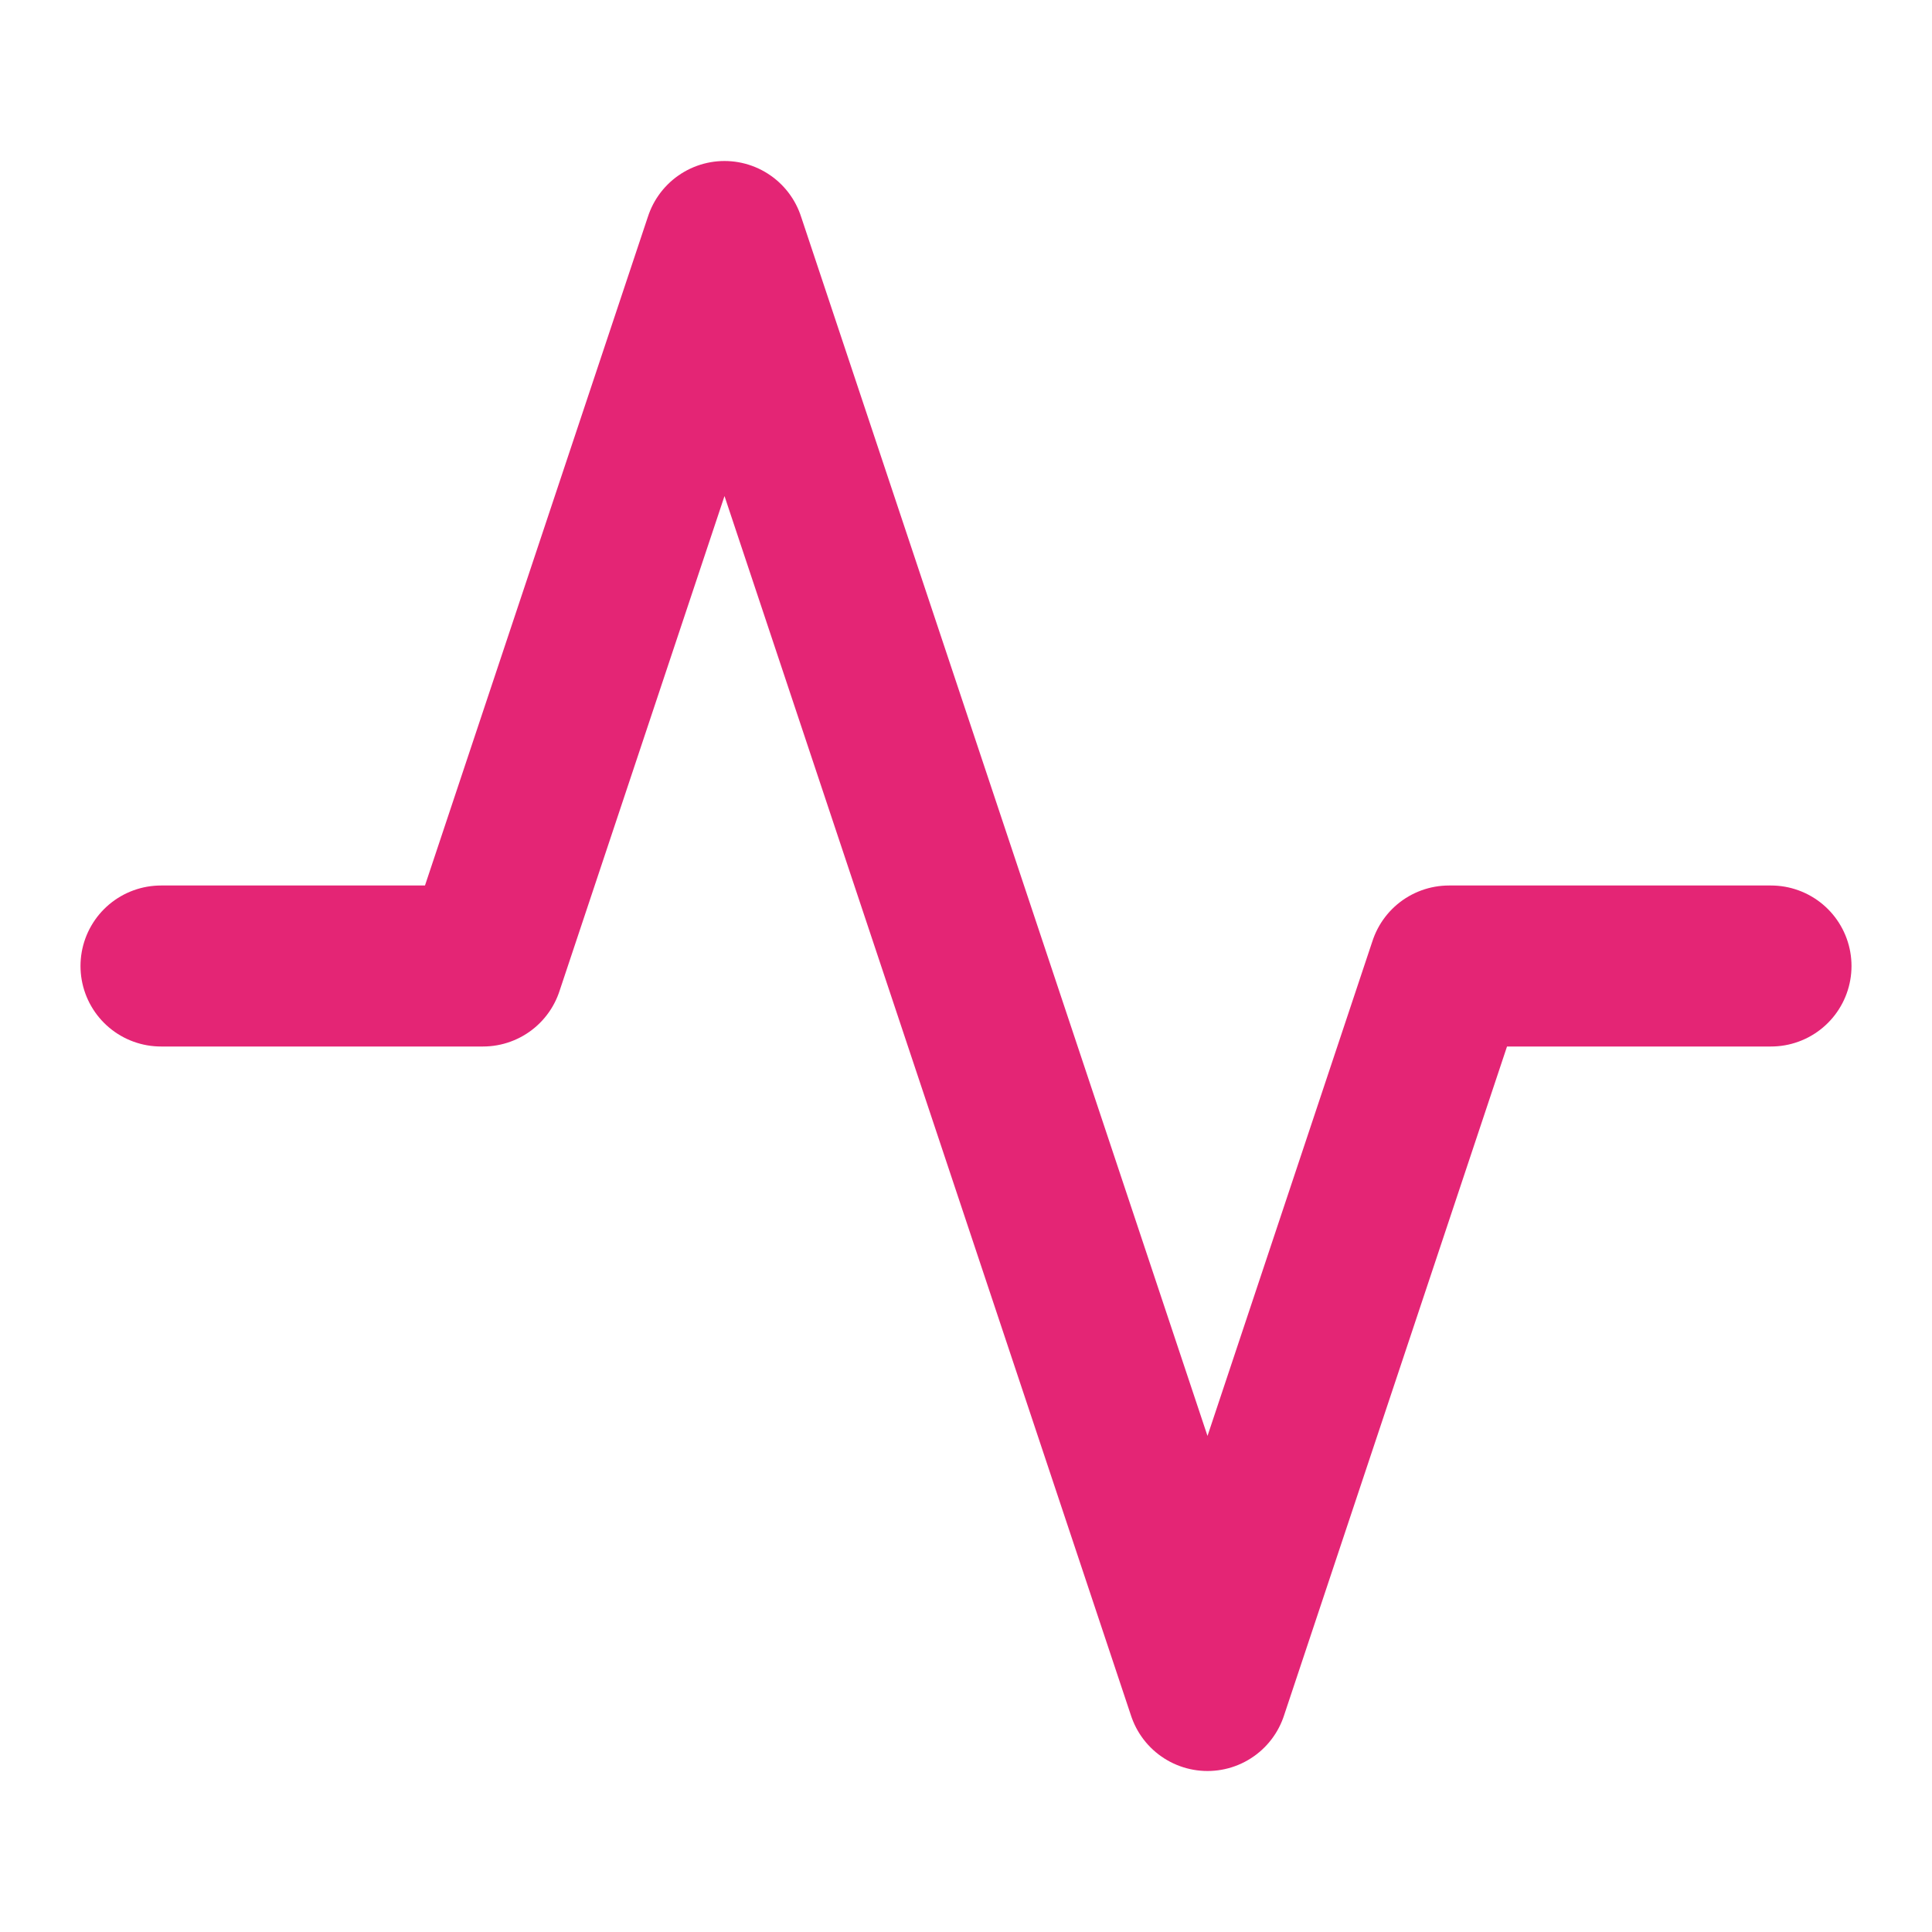
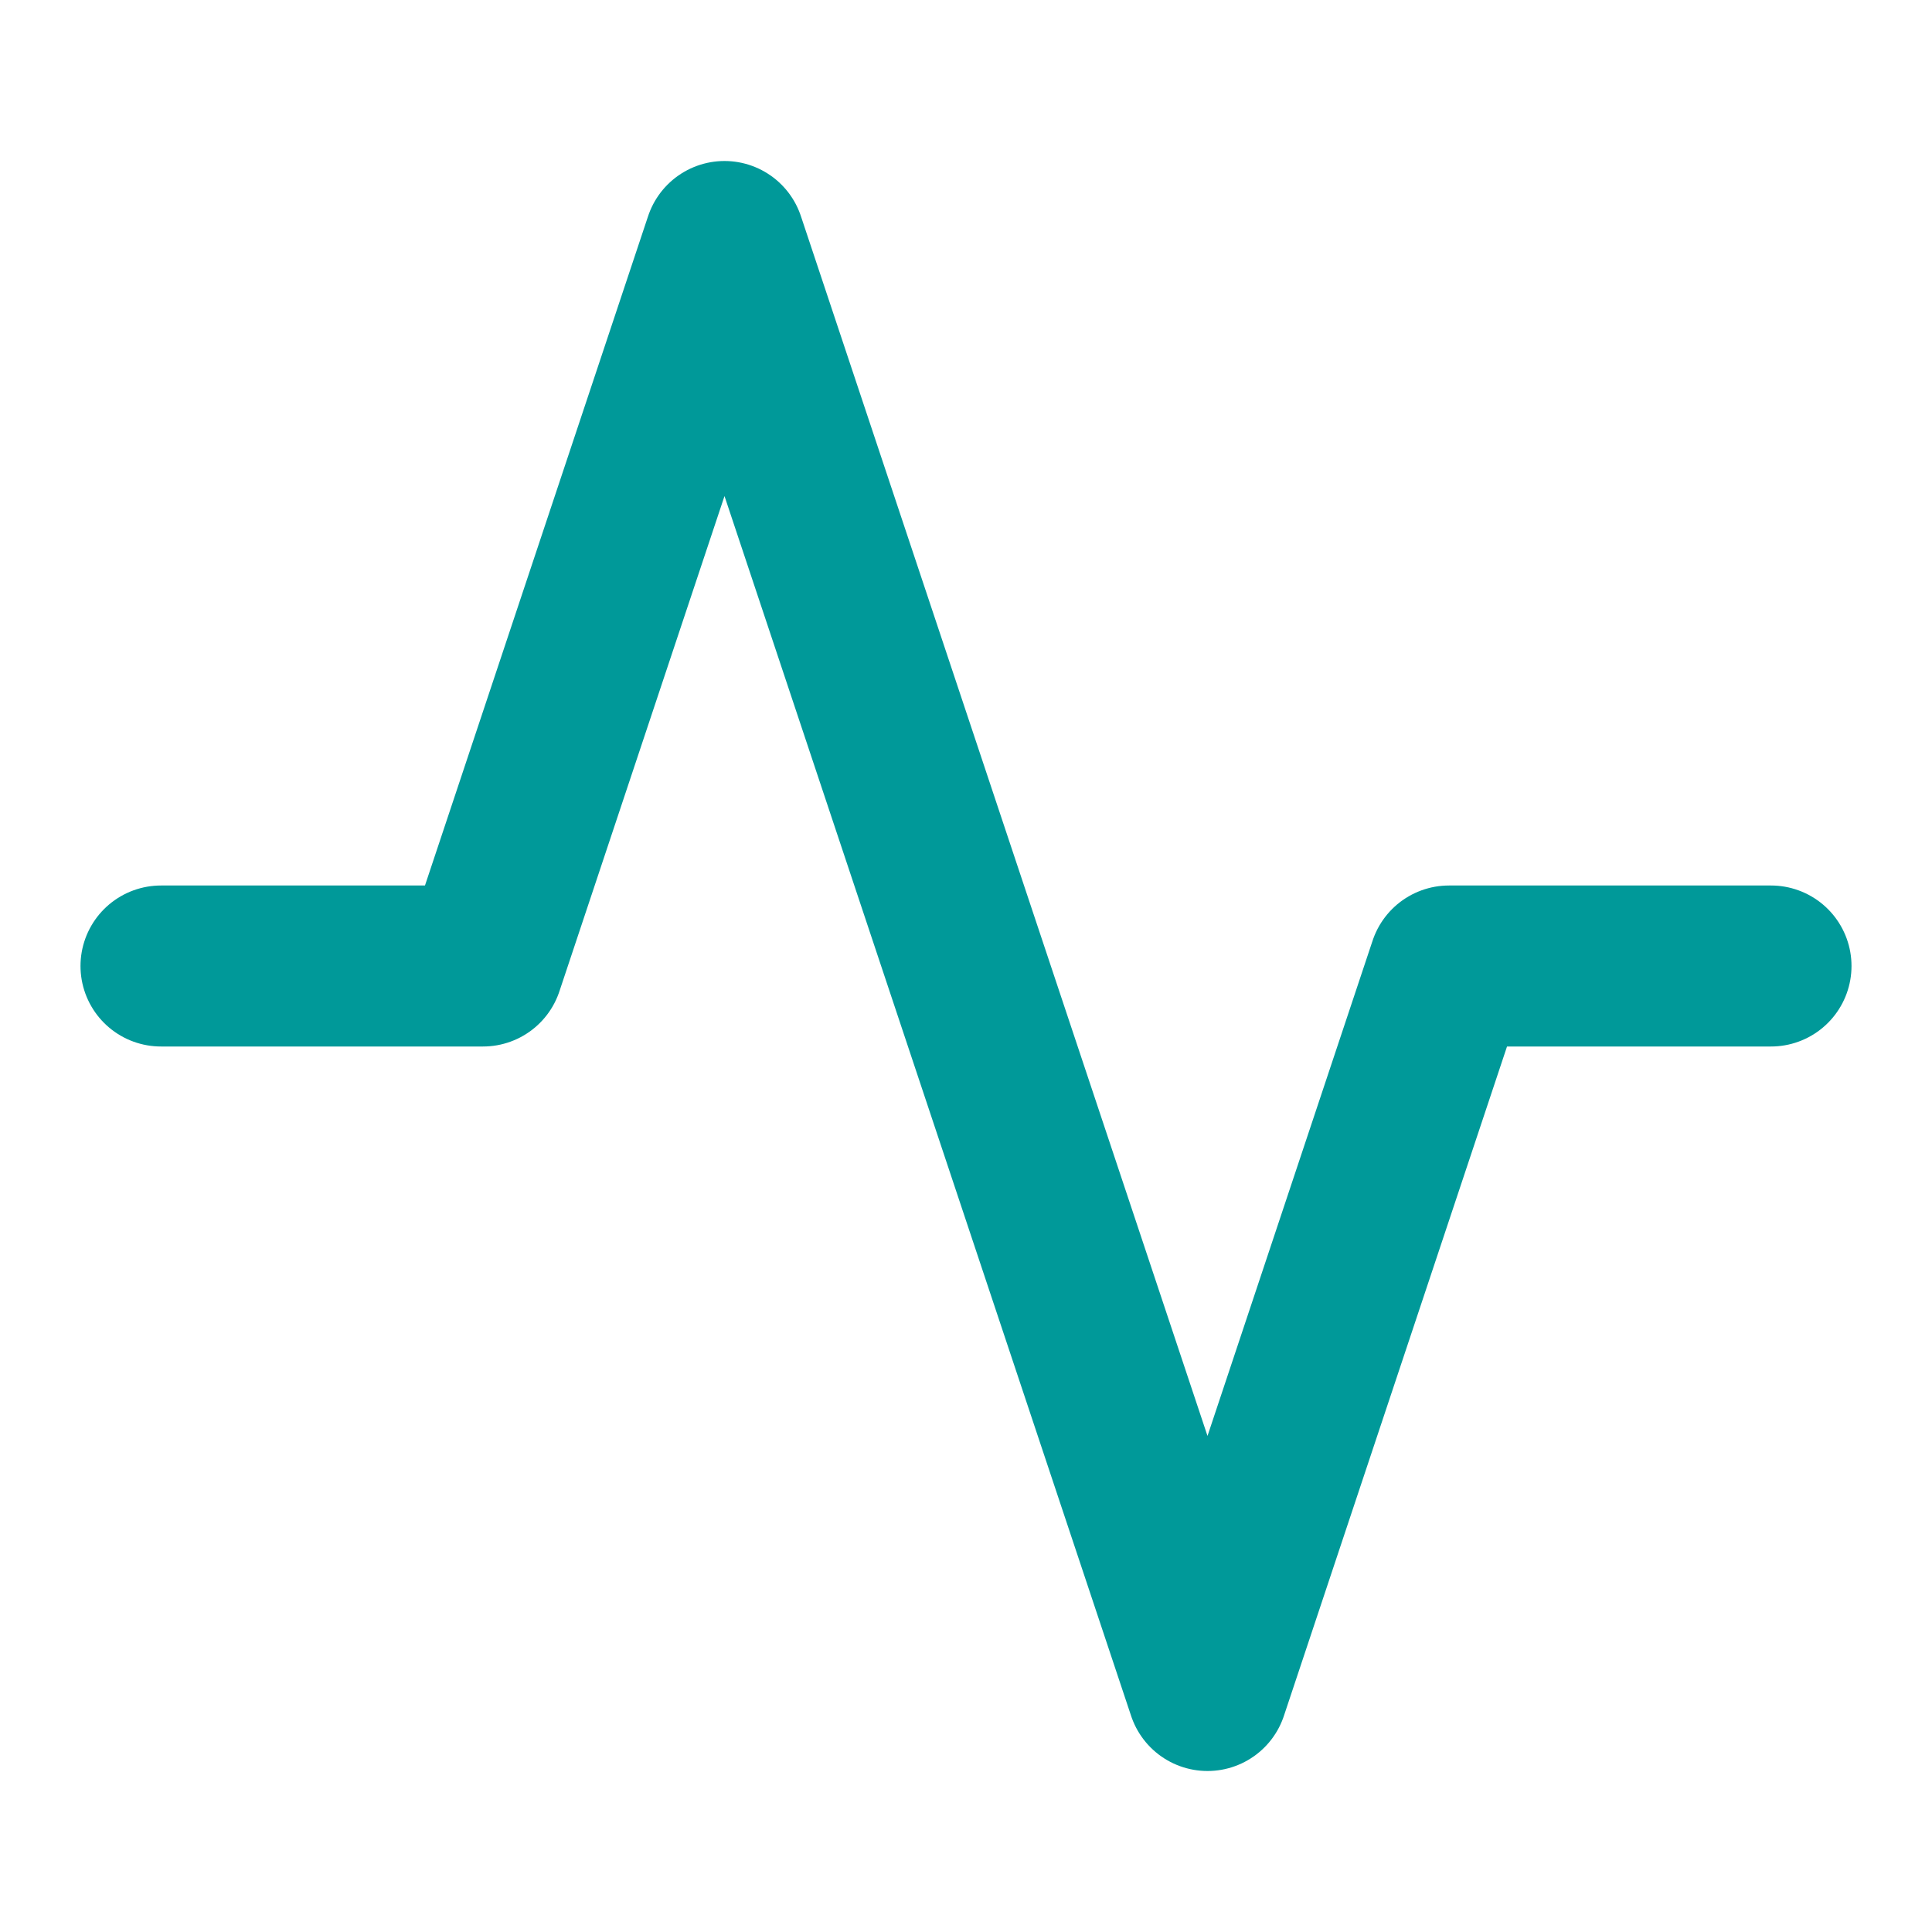
- <svg xmlns="http://www.w3.org/2000/svg" width="24" height="24" viewBox="0 0 24 24" fill="none" stroke="currentColor" stroke-width="2" stroke-linecap="round" stroke-linejoin="round" class="feather feather-activity" color="#e42575">
+ <svg xmlns="http://www.w3.org/2000/svg" width="24" height="24" viewBox="0 0 24 24" fill="none" stroke="currentColor" stroke-width="2" stroke-linecap="round" stroke-linejoin="round" class="feather feather-activity" color="#009999">
  <polyline points="22 12 18 12 15 21 9 3 6 12 2 12" />
</svg>
